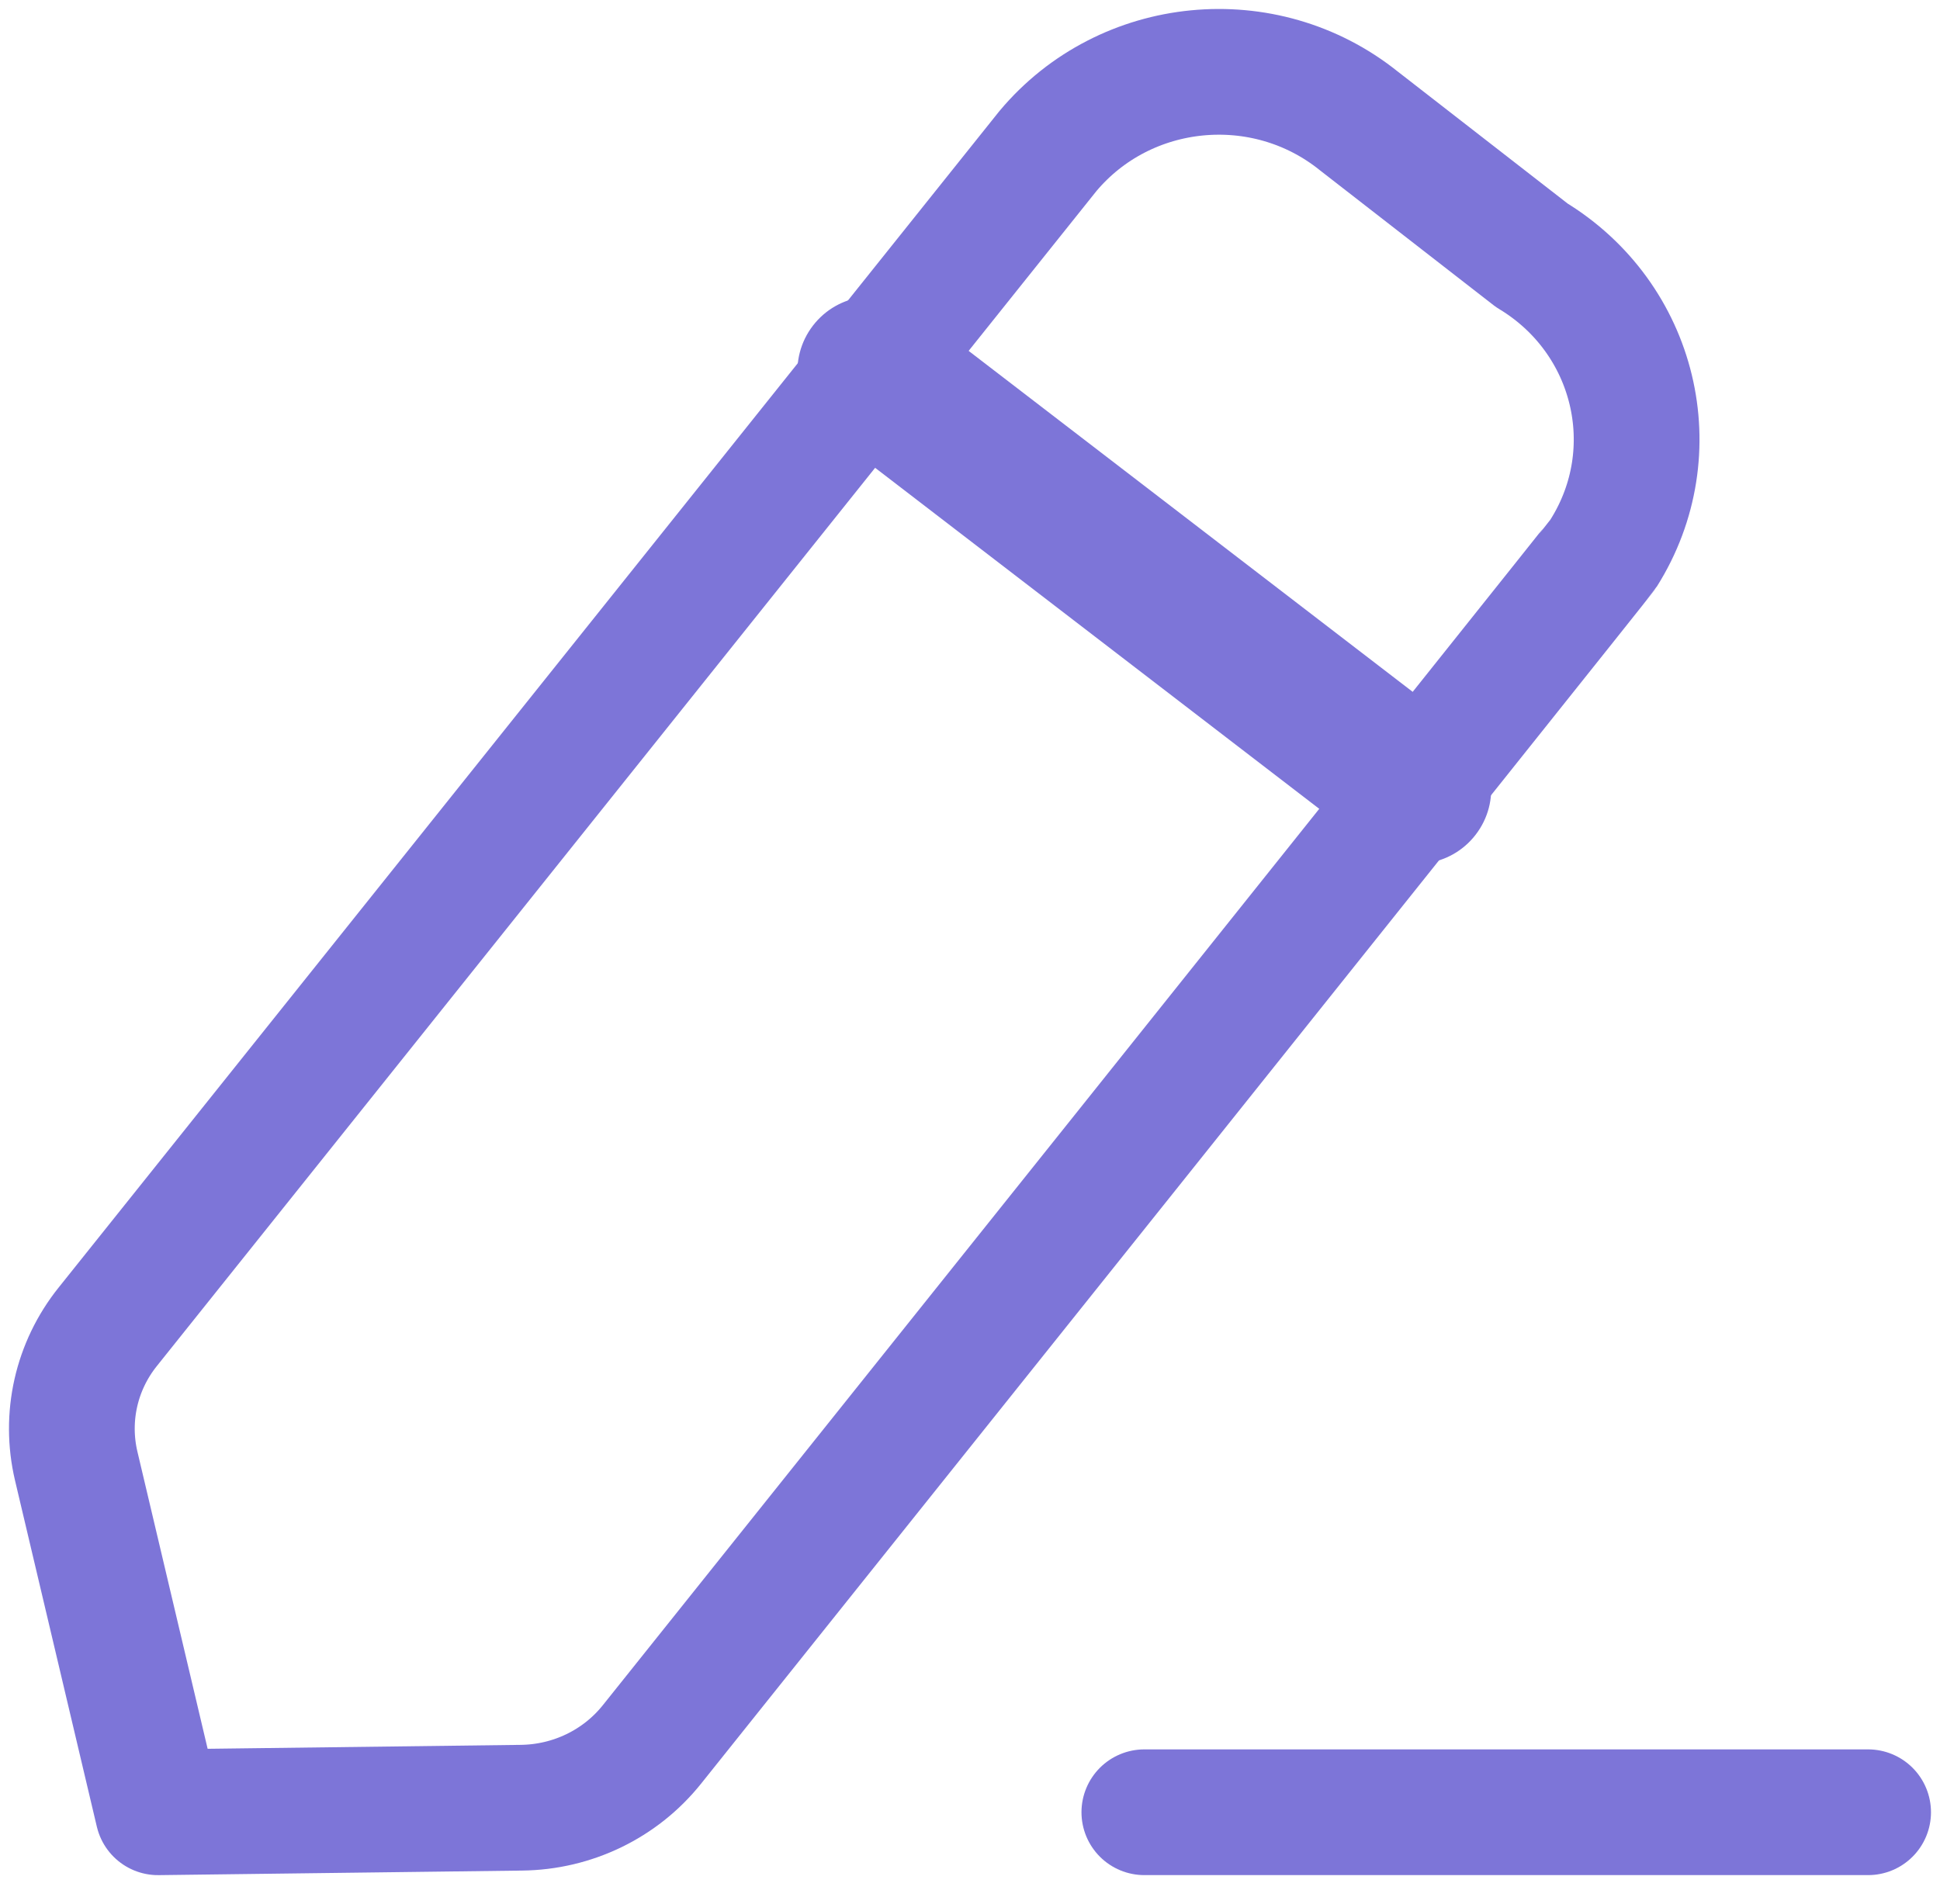
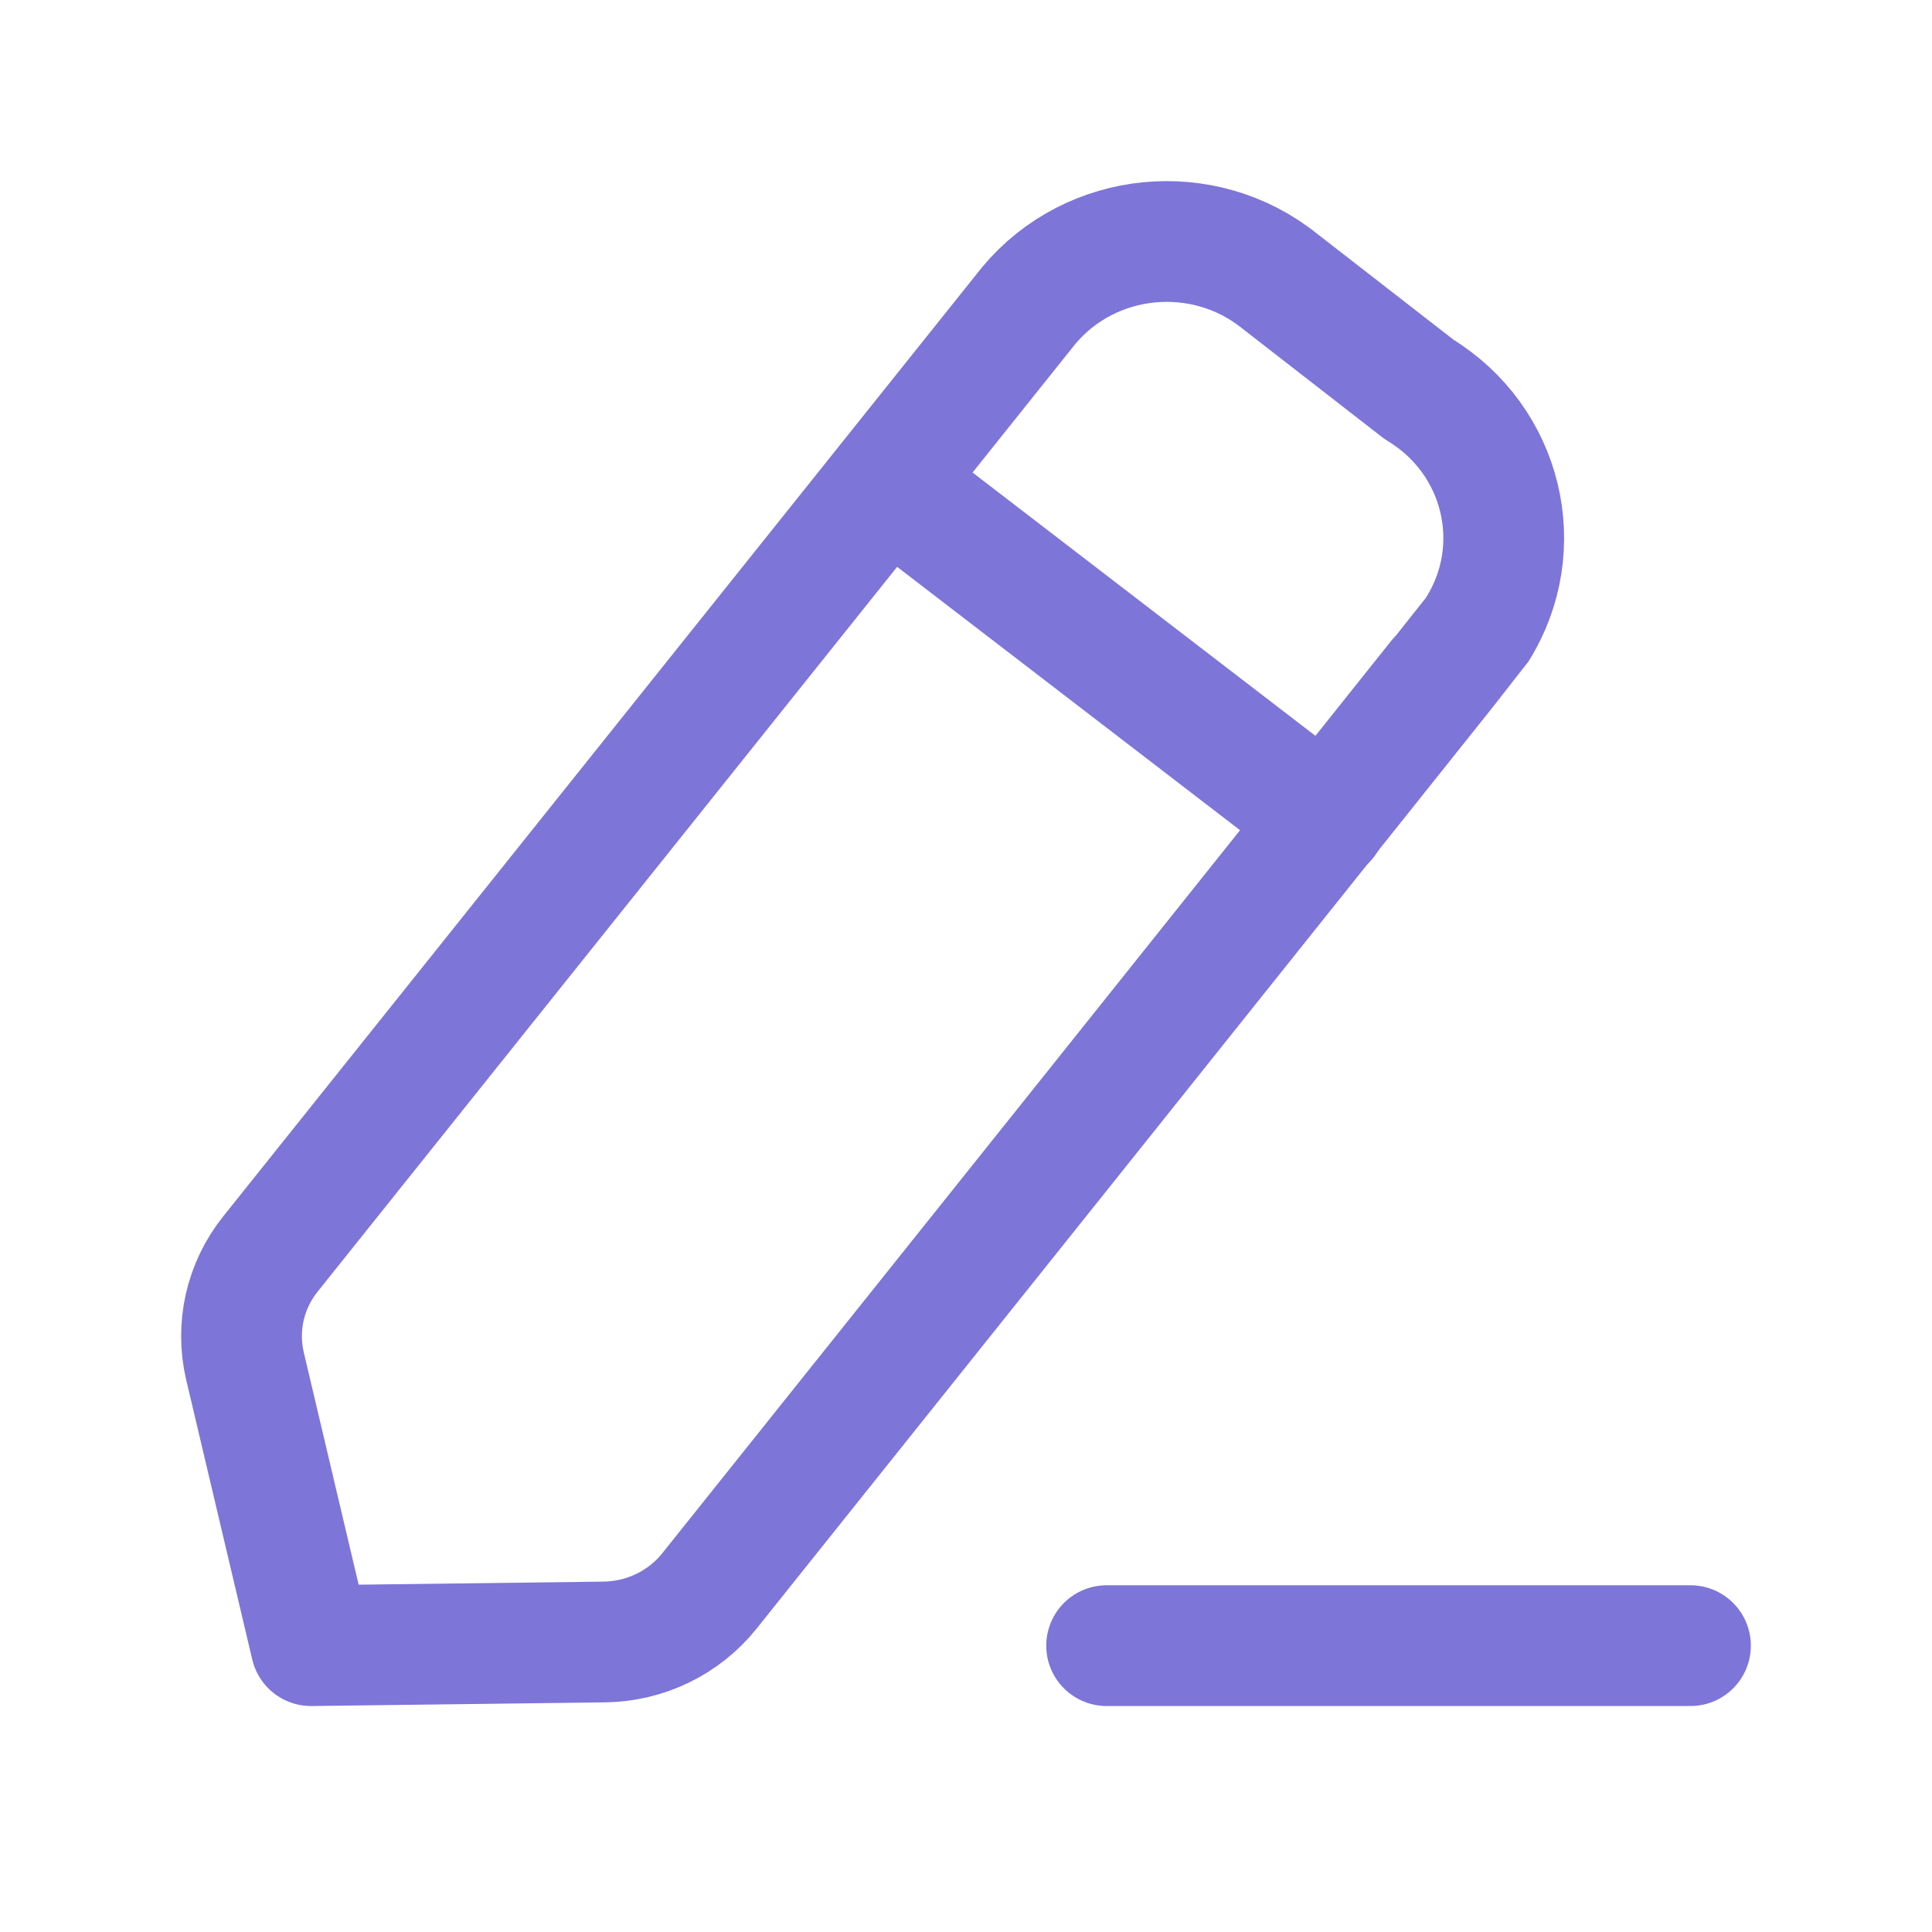
- <svg xmlns="http://www.w3.org/2000/svg" width="54" height="53" viewBox="0 0 54 53" fill="none">
-   <path d="M31.853 50.452H51.999" stroke="#7D75D8" stroke-width="3.5" stroke-linecap="round" stroke-linejoin="round" />
-   <path fill-rule="evenodd" clip-rule="evenodd" d="M29.167 4.208C31.321 1.633 35.195 1.255 37.823 3.366C37.968 3.48 42.638 7.108 42.638 7.108C45.525 8.853 46.422 12.564 44.638 15.396C44.543 15.548 18.144 48.568 18.144 48.568C17.266 49.664 15.933 50.311 14.508 50.326L4.399 50.453L2.121 40.812C1.802 39.457 2.121 38.033 2.999 36.937L29.167 4.208Z" stroke="#7D75D8" stroke-width="3.5" stroke-linecap="round" stroke-linejoin="round" />
-   <path fill-rule="evenodd" clip-rule="evenodd" d="M22.627 9.067C23.328 8.154 24.636 7.982 25.549 8.683L40.694 20.314C41.606 21.015 41.778 22.323 41.077 23.235C40.377 24.148 39.069 24.32 38.156 23.619L23.011 11.988C22.098 11.287 21.927 9.979 22.627 9.067Z" fill="#7D75D8" />
+ <svg xmlns="http://www.w3.org/2000/svg" width="56" height="56" viewBox="0 0 56 56" fill="none">
+   <path d="M32.076 47.7H48.999" stroke="#7D75D8" stroke-width="3.5" stroke-linecap="round" stroke-linejoin="round" />
+   <path fill-rule="evenodd" clip-rule="evenodd" d="M29.82 8.855C31.63 6.691 34.883 6.374 37.091 8.147C37.213 8.244 41.136 11.29 41.136 11.29C43.561 12.757 44.315 15.874 42.815 18.253C42.736 18.38 20.561 46.117 20.561 46.117C19.823 47.037 18.704 47.581 17.507 47.594L9.015 47.7L7.102 39.602C6.834 38.463 7.102 37.267 7.839 36.347L29.82 8.855Z" stroke="#7D75D8" stroke-width="3.5" stroke-linecap="round" stroke-linejoin="round" />
+   <path fill-rule="evenodd" clip-rule="evenodd" d="M24.327 12.936C24.916 12.169 26.014 12.025 26.781 12.614L39.503 22.384C40.269 22.973 40.413 24.071 39.825 24.838C39.236 25.604 38.138 25.748 37.371 25.16L24.649 15.39C23.883 14.801 23.738 13.702 24.327 12.936Z" fill="#7D75D8" />
</svg>
